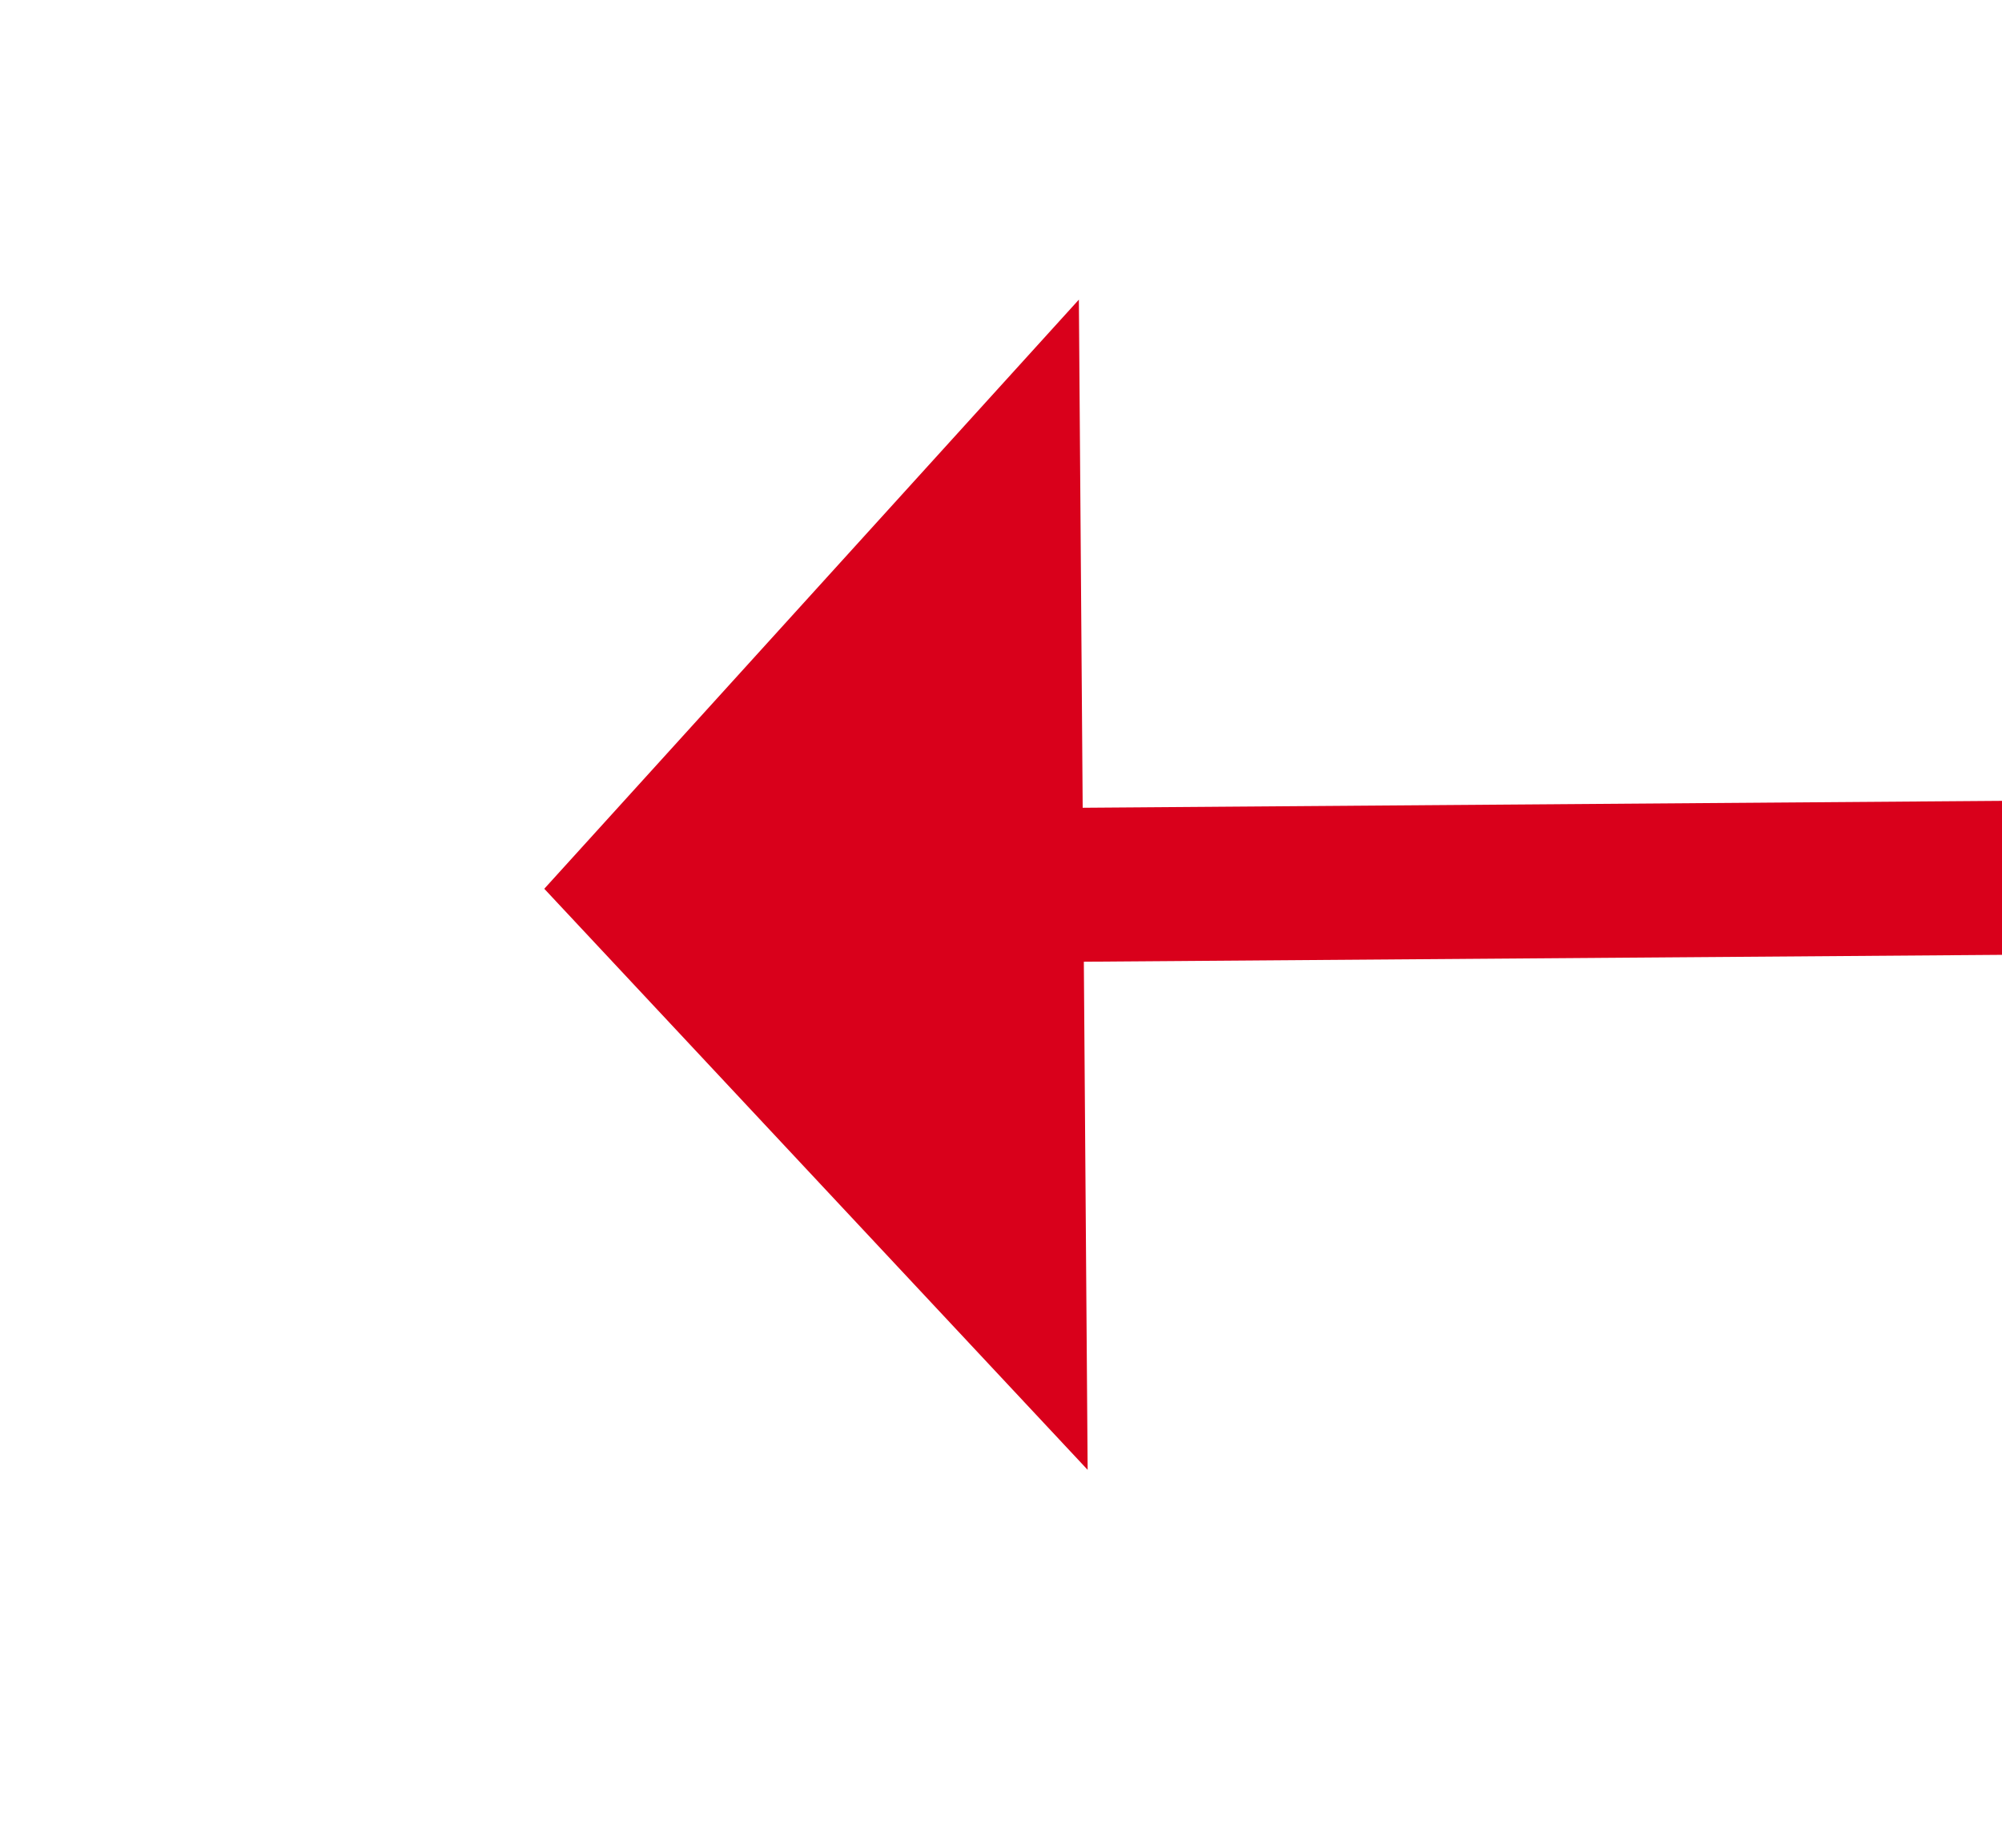
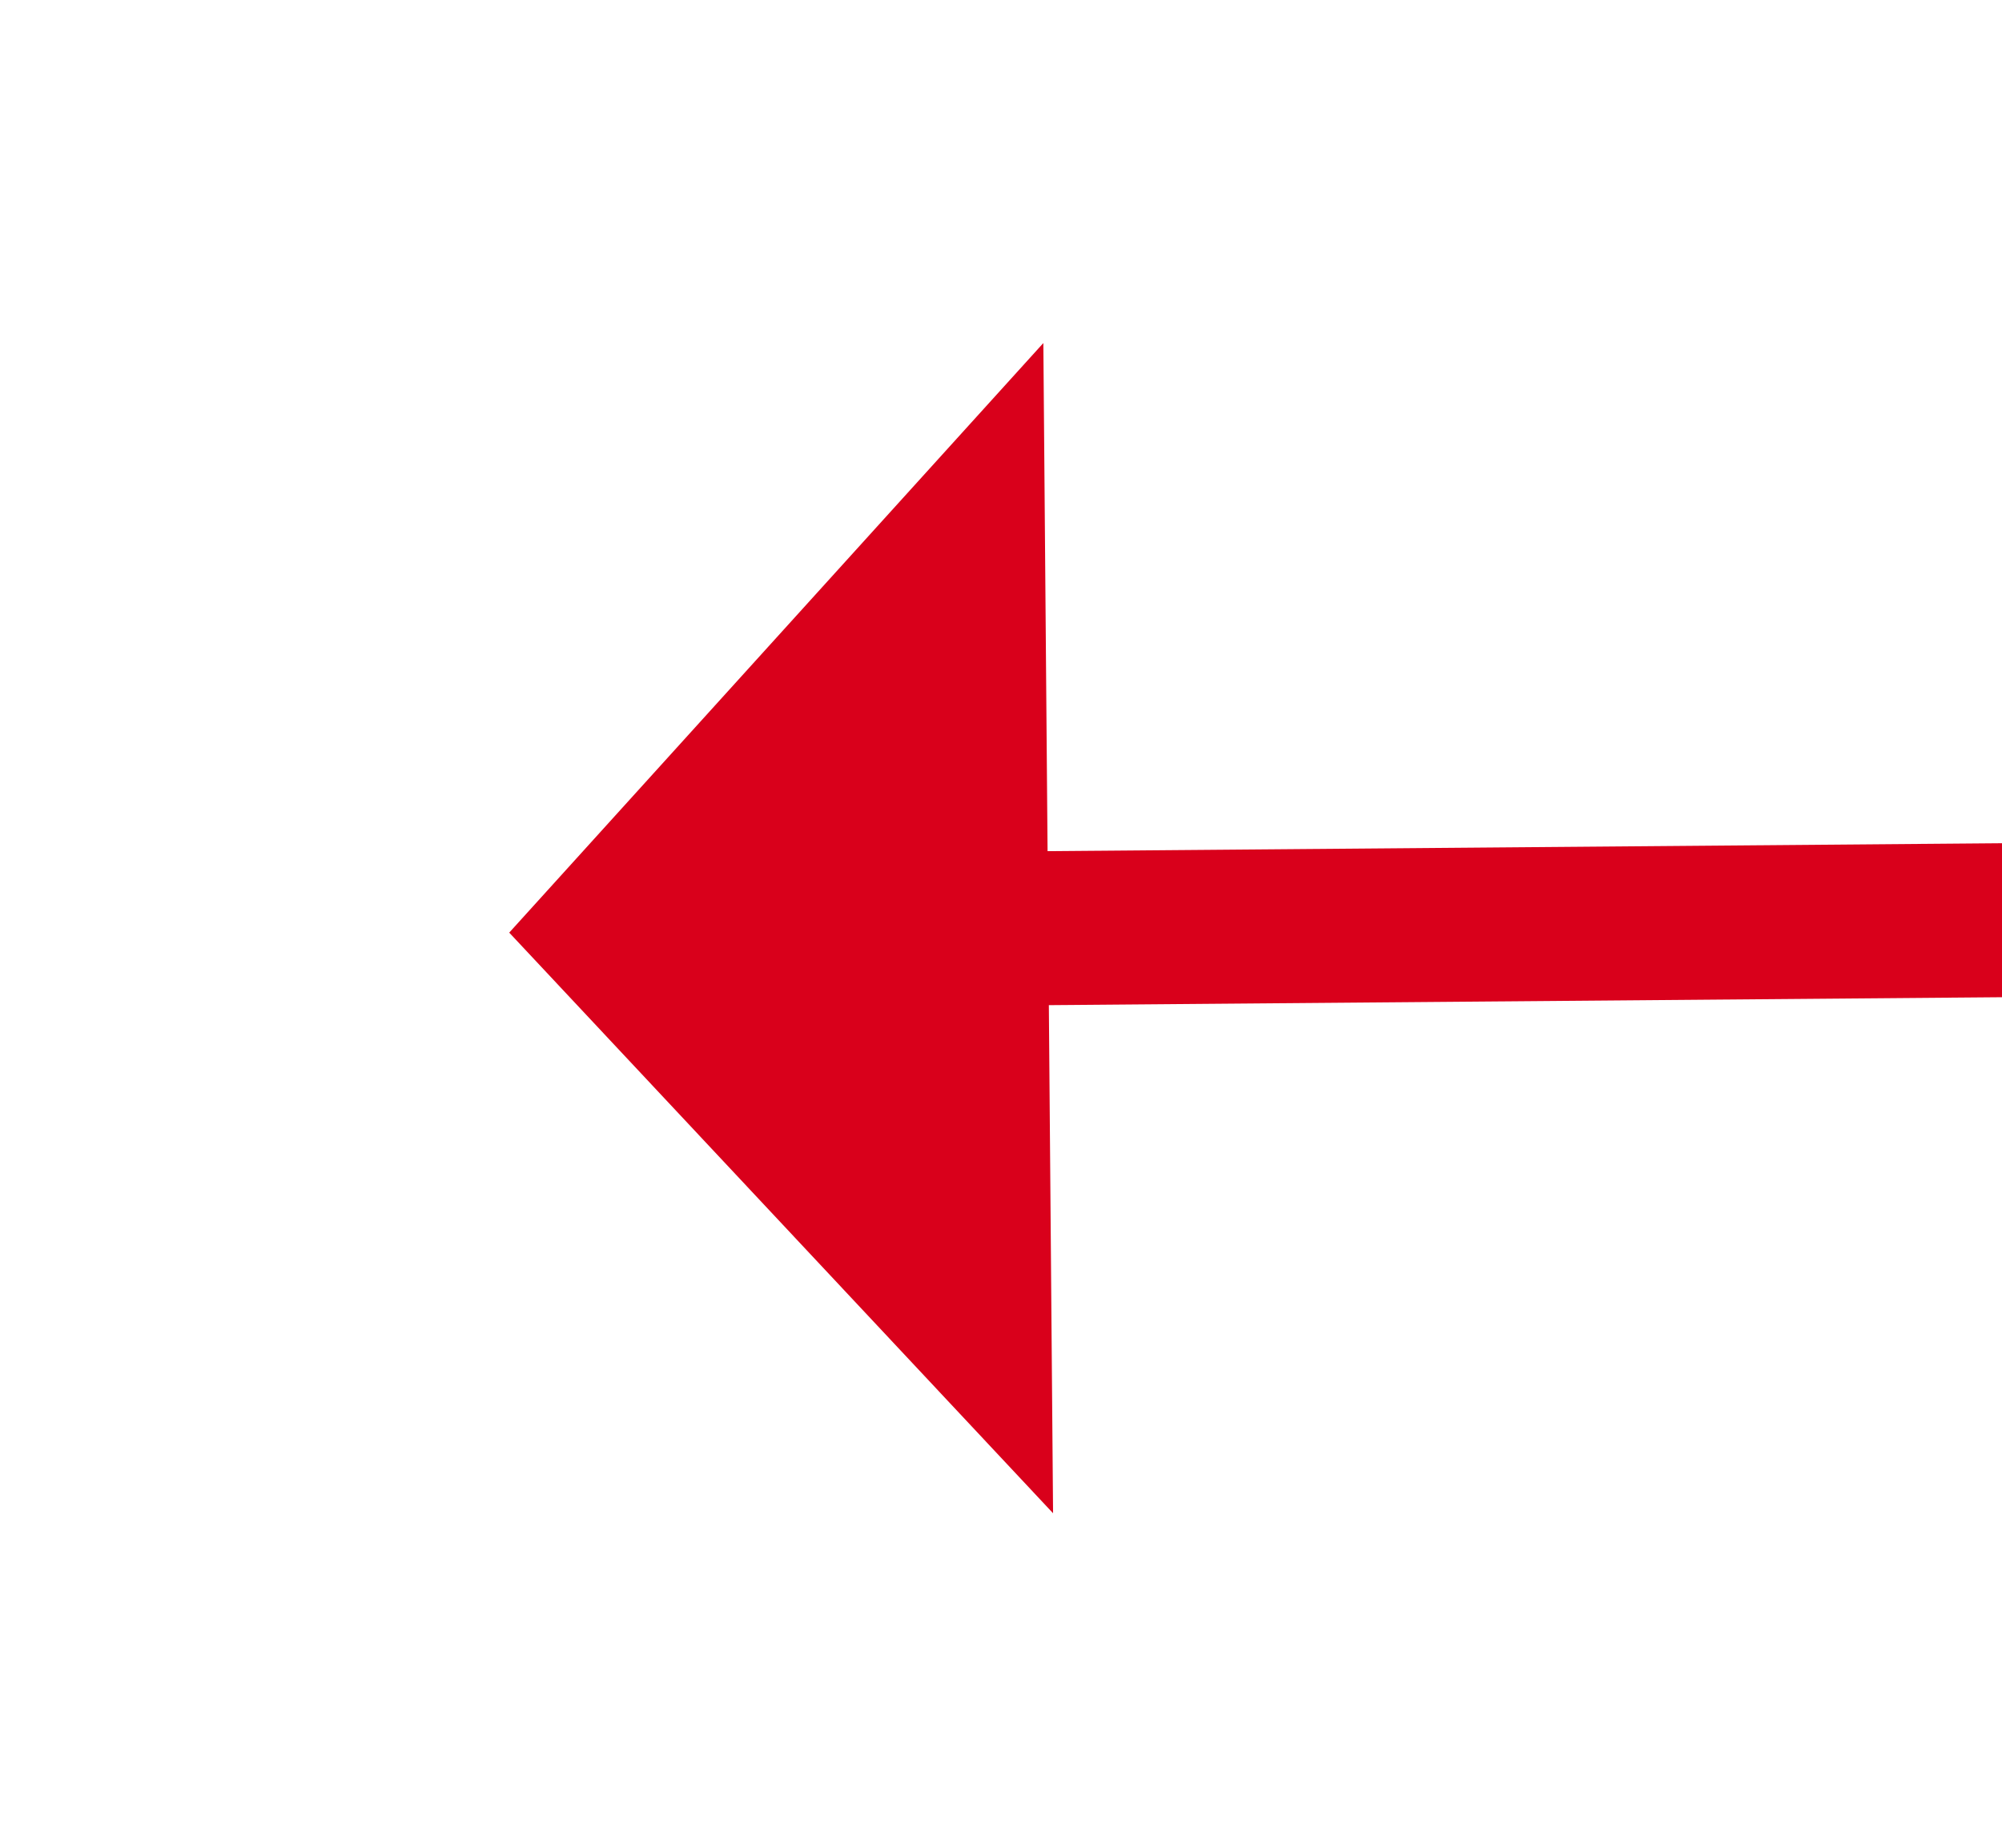
- <svg xmlns="http://www.w3.org/2000/svg" version="1.1" width="26px" height="24px" preserveAspectRatio="xMinYMid meet" viewBox="738 739  26 22">
-   <g transform="matrix(-0.8290376 0.5591929 -0.5591929 -0.8290376 1793.002 951.8243 )">
-     <path d="M 754 743.6  L 761 736  L 754 728.4  L 754 743.6  Z " fill-rule="nonzero" fill="#d9001b" stroke="none" transform="matrix(0.833205 0.5529642 -0.5529642 0.833205 528.5752 -280.3498 )" />
-     <path d="M 697 736  L 755 736  " stroke-width="2" stroke="#d9001b" fill="none" transform="matrix(0.833205 0.5529642 -0.5529642 0.833205 528.5752 -280.3498 )" />
+ <svg xmlns="http://www.w3.org/2000/svg" version="1.1" width="26px" height="24px" preserveAspectRatio="xMinYMid meet" viewBox="568 579  26 22">
+   <g transform="matrix(-0.777146 0.6293204 -0.6293204 -0.777146 1403.821 682.881 )">
+     <path d="M 586 581.6  L 593 574  L 586 566.4  L 586 581.6  Z " fill-rule="nonzero" fill="#d9001b" stroke="none" transform="matrix(0.7823445 0.622846 -0.622846 0.7823445 479.6183 -224.4823 )" />
+     <path d="M 529 574  L 587 574  " stroke-width="2" stroke="#d9001b" fill="none" transform="matrix(0.7823445 0.622846 -0.622846 0.7823445 479.6183 -224.4823 )" />
  </g>
</svg>
